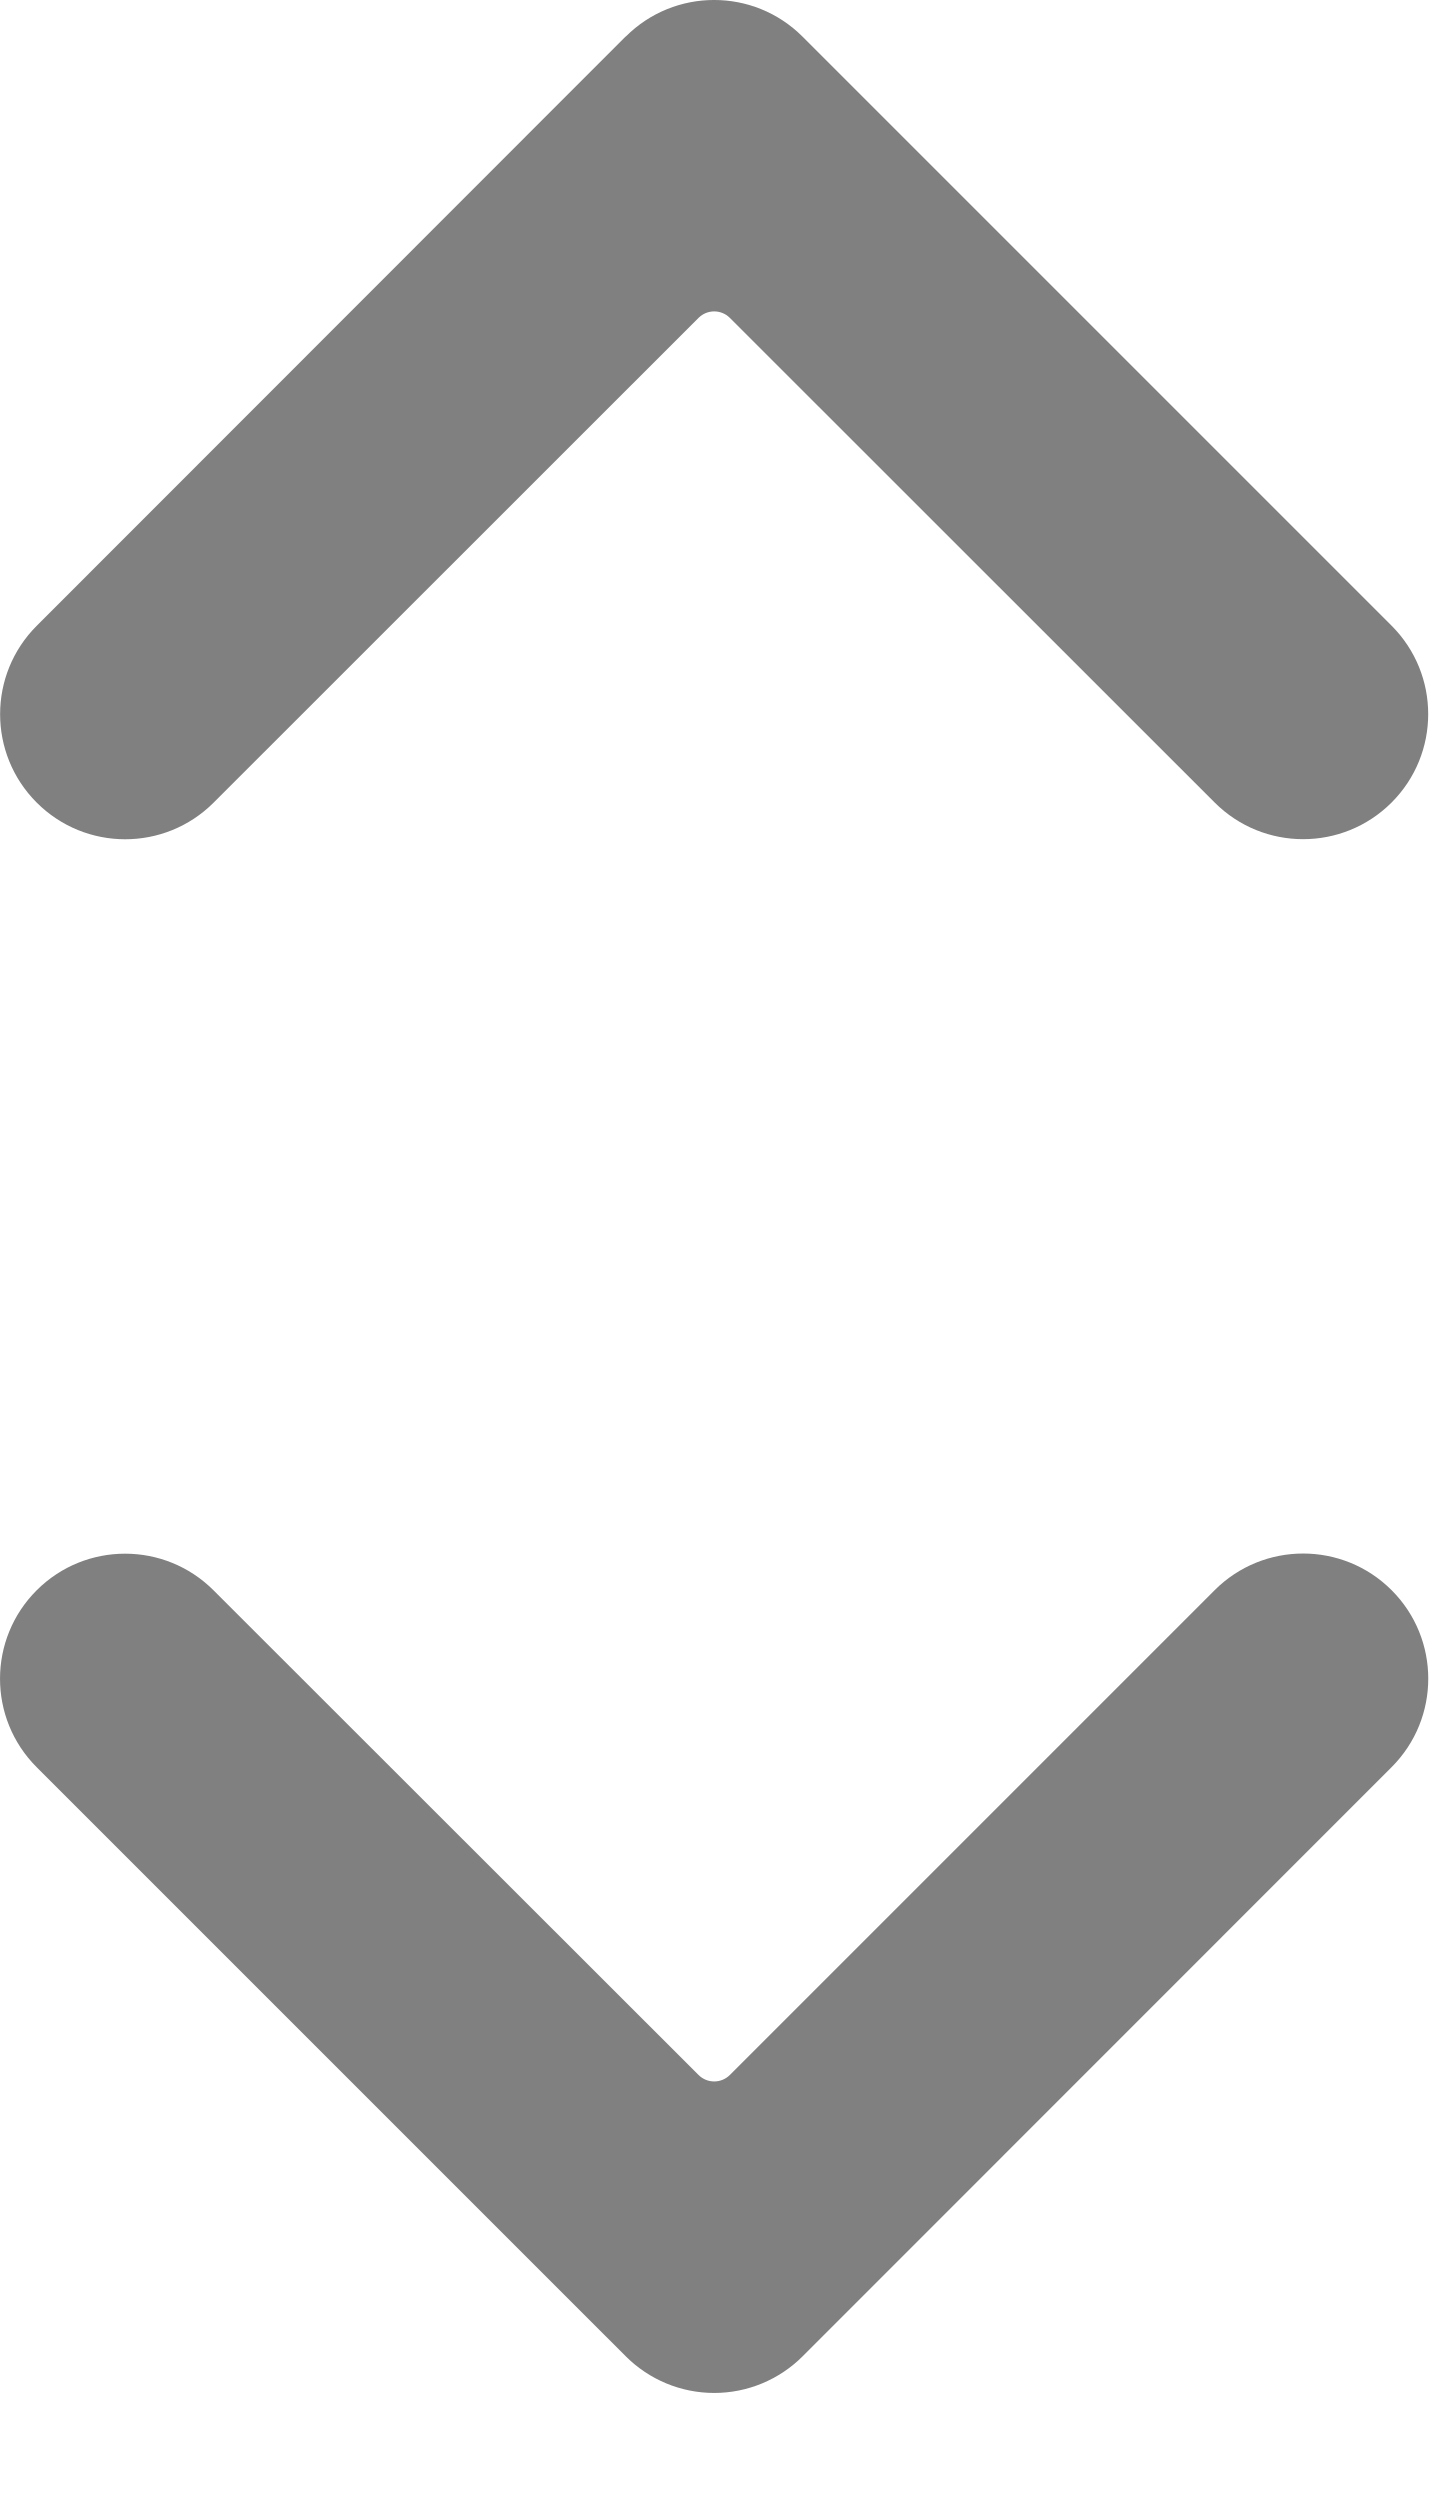
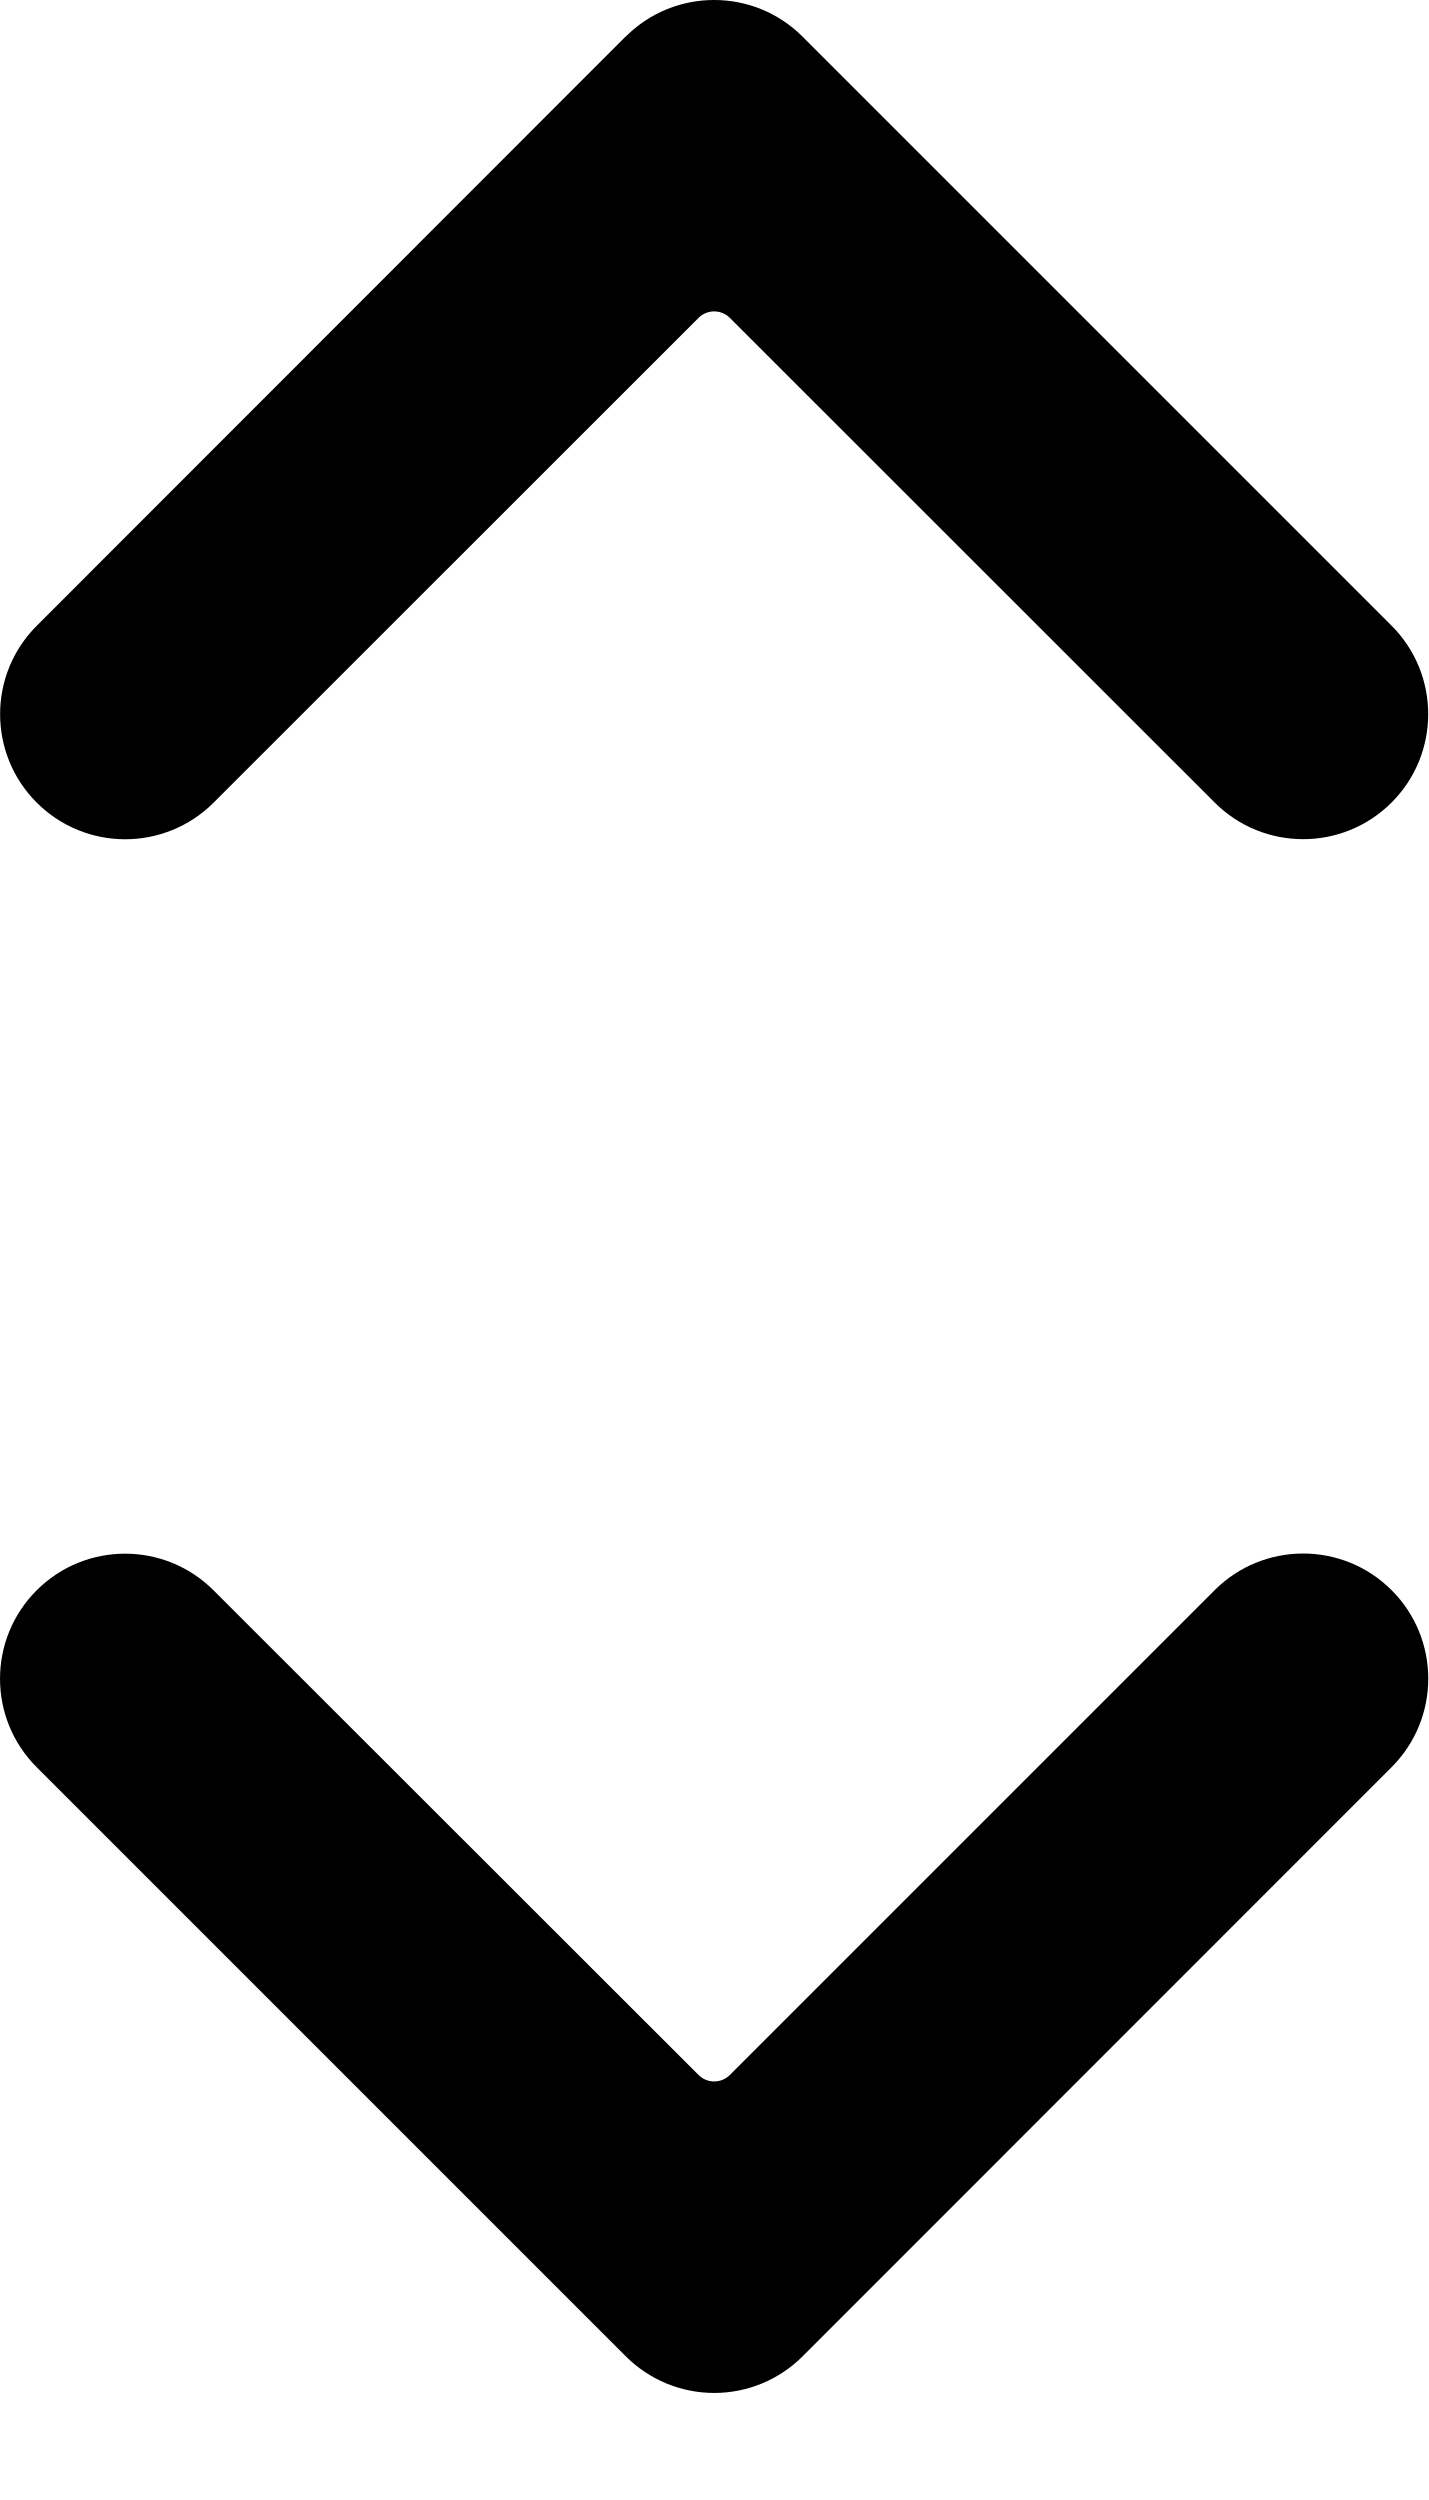
<svg xmlns="http://www.w3.org/2000/svg" width="8" height="14" fill="none">
-   <path d="M6.802 8.905a.7.7 0 01.991.991l-3.298 3.299a.7.7 0 01-.991 0L.205 9.896a.7.7 0 01.991-.99l2.716 2.714a.124.124 0 00.175 0l2.715-2.715zM3.504.205a.7.7 0 01.99 0l3.299 3.299a.7.7 0 11-.991.99L4.087 1.78a.124.124 0 00-.175 0L1.196 4.495a.7.7 0 11-.99-.991L3.503.205z" fill="gray" />
+   <path d="M6.802 8.905a.7.7 0 01.991.991l-3.298 3.299a.7.7 0 01-.991 0L.205 9.896a.7.7 0 01.991-.99l2.716 2.714a.124.124 0 00.175 0l2.715-2.715zM3.504.205a.7.7 0 01.99 0l3.299 3.299a.7.7 0 11-.991.99L4.087 1.78a.124.124 0 00-.175 0L1.196 4.495a.7.7 0 11-.99-.991L3.503.205z" fill="currentColor" />
</svg>
